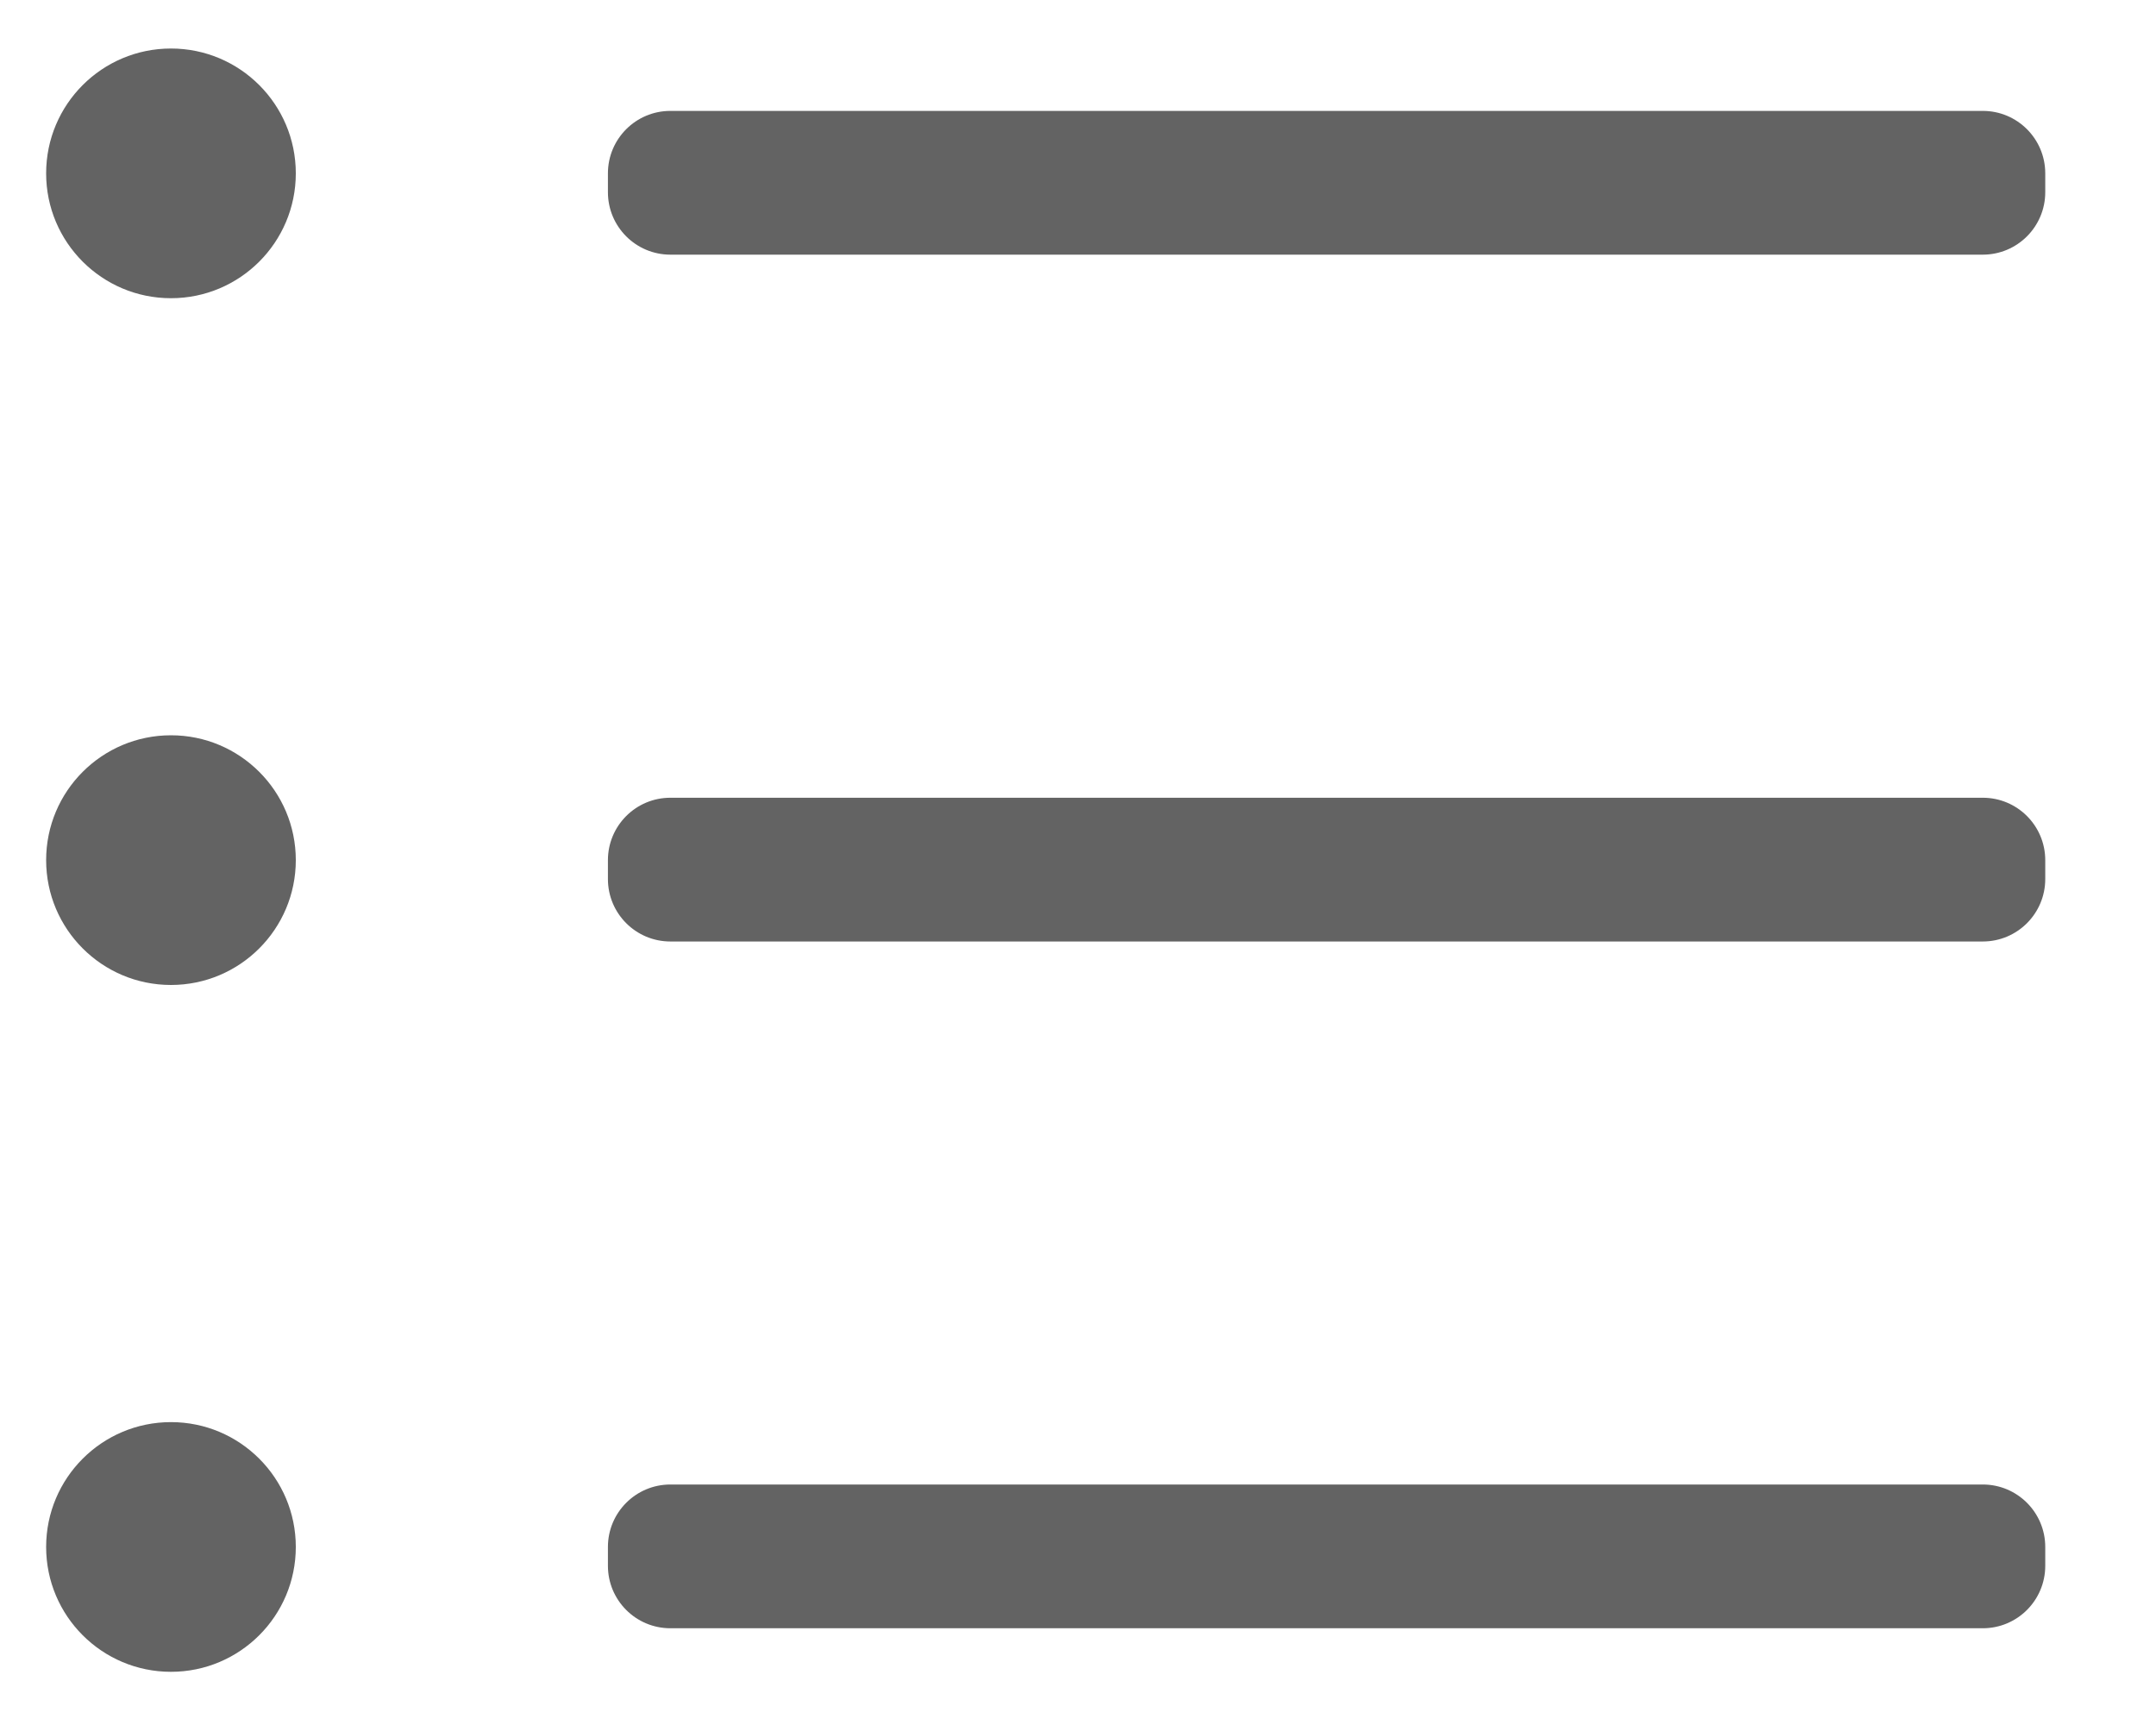
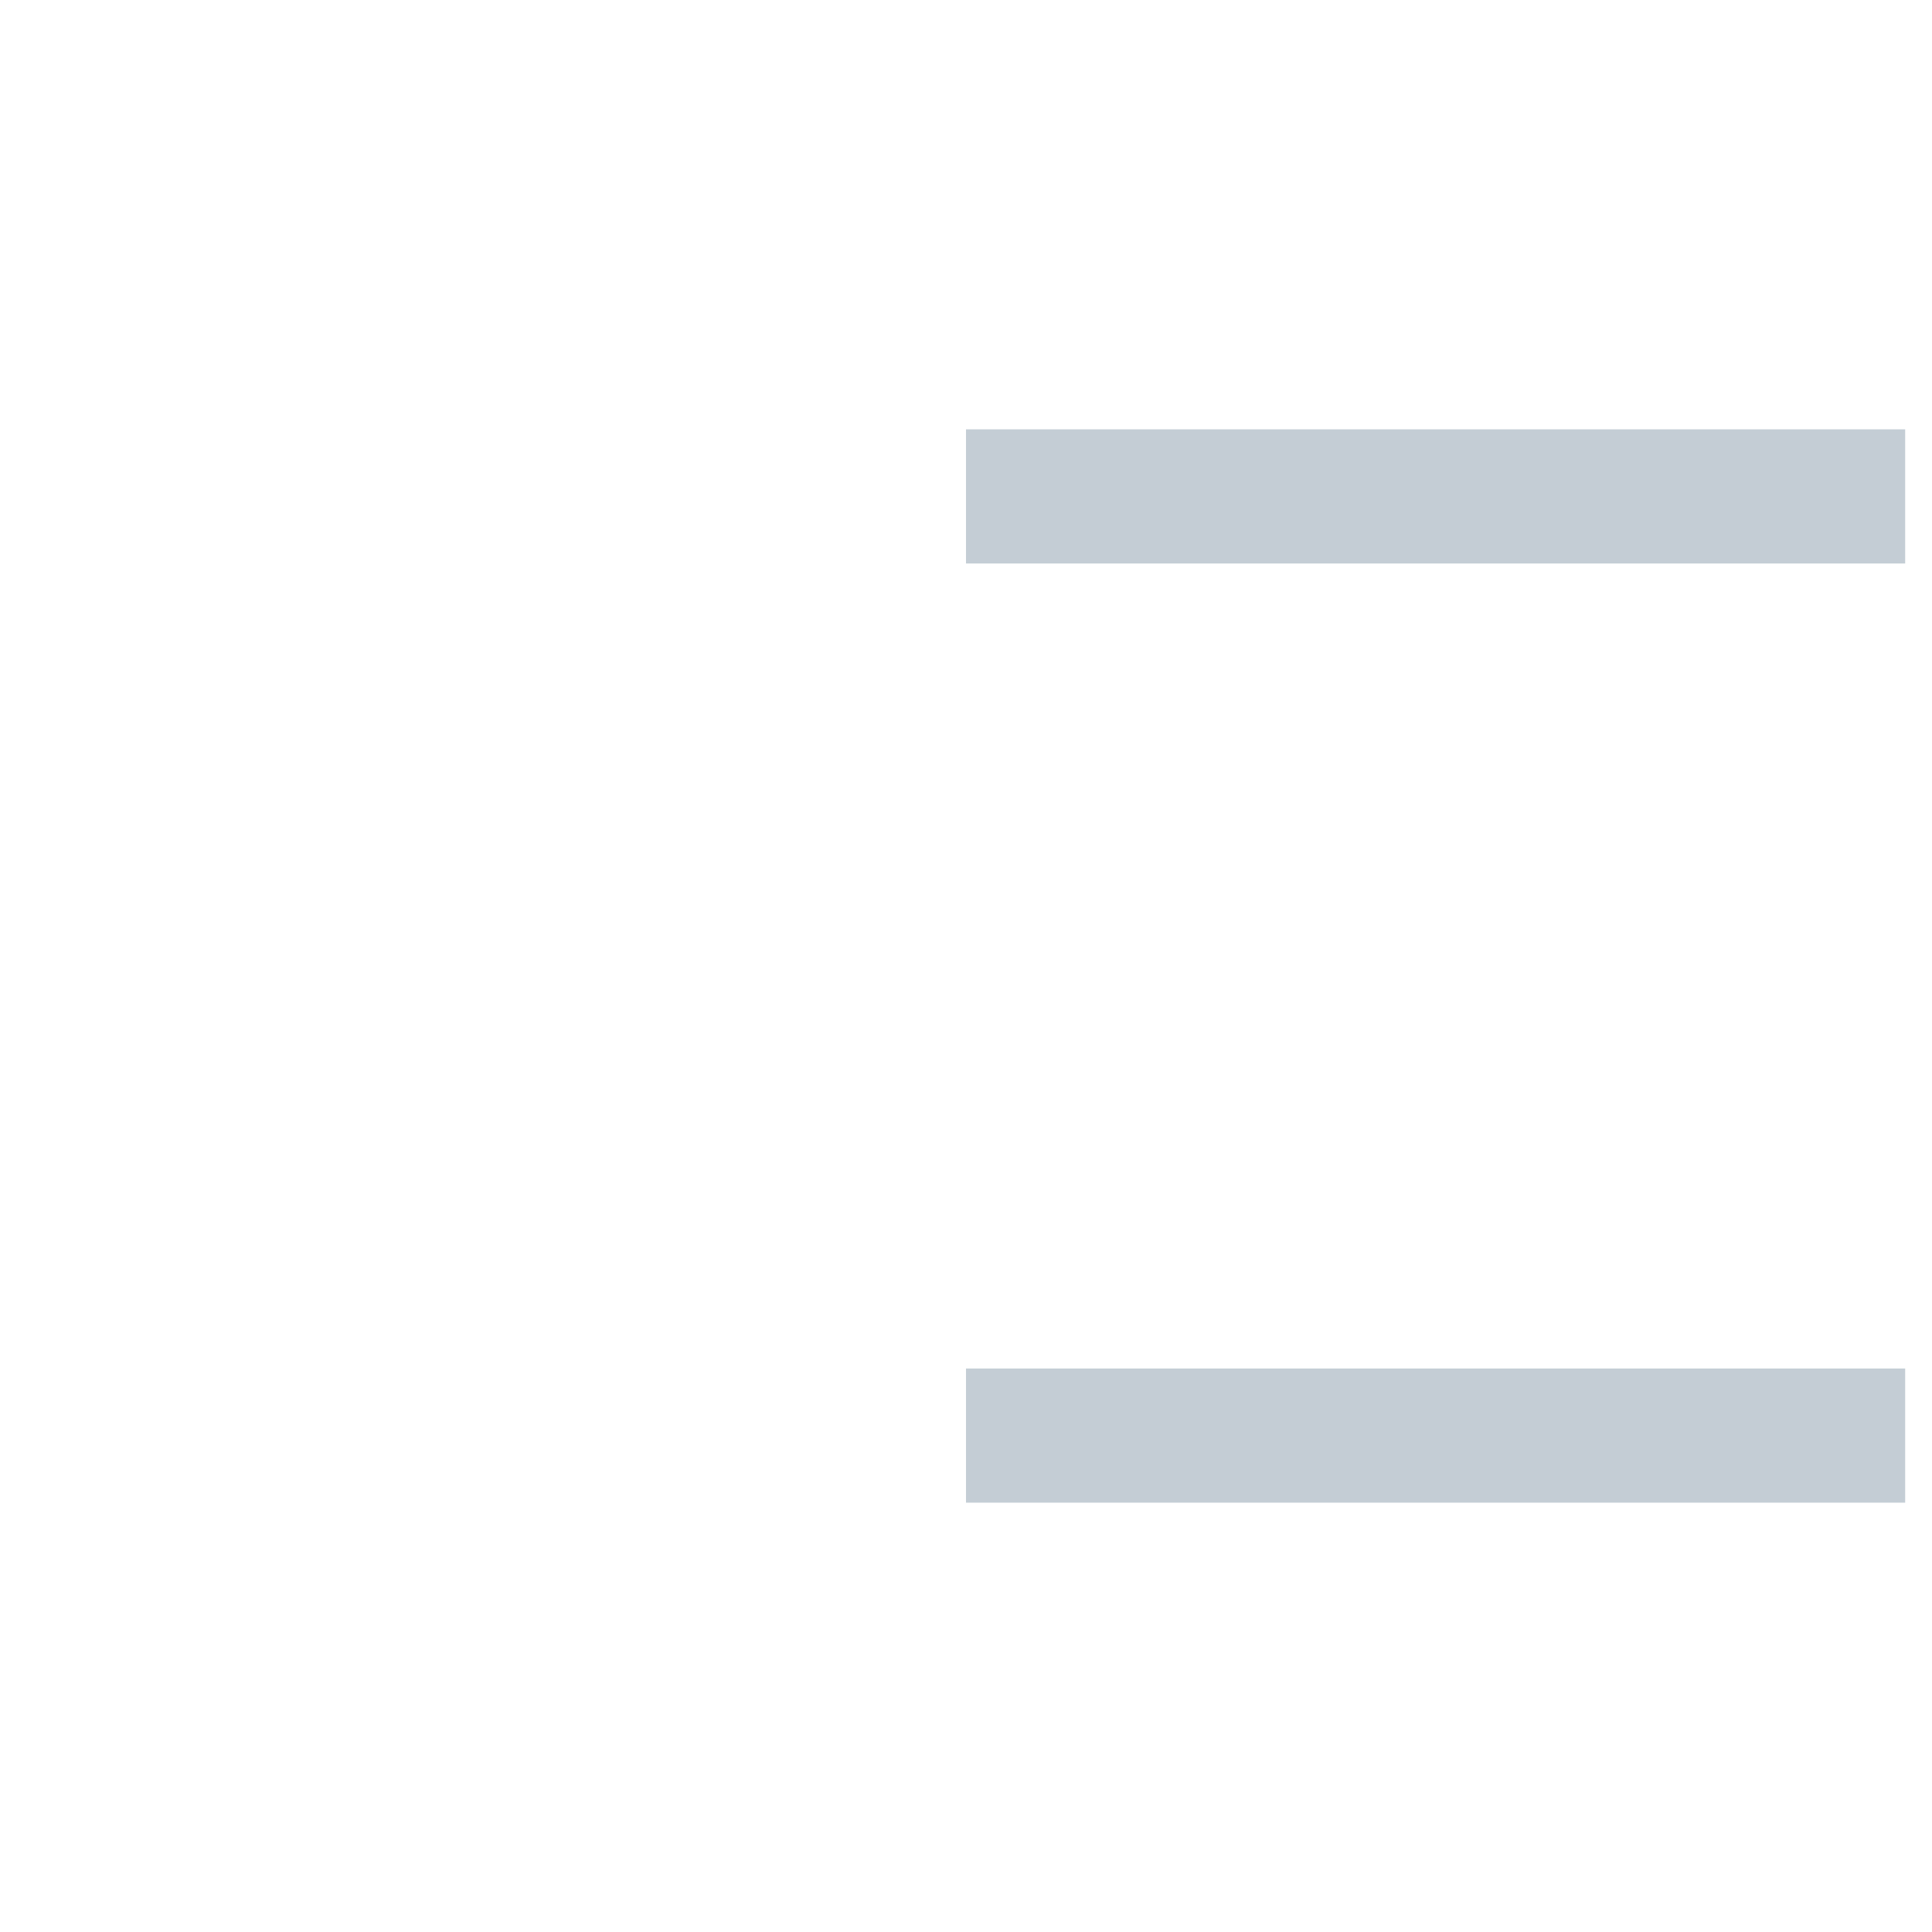
- <svg xmlns="http://www.w3.org/2000/svg" width="30" height="24" viewBox="0 0 30 24" fill="none">
-   <circle cx="2.379" cy="2.412" r="1.737" fill="#636363" />
-   <circle cx="2.379" cy="11.967" r="1.737" fill="#636363" />
-   <circle cx="2.379" cy="21.523" r="1.737" fill="#636363" />
-   <rect x="8.459" y="1.543" width="20.848" height="1.737" style="height: 2px; width: 20px;" rx="0.869" fill="#636363" />
-   <rect x="8.459" y="11.099" width="20.848" height="1.737" style="height: 2px; width: 20px;" rx="0.869" fill="#636363" />
-   <rect x="8.459" y="20.654" width="20.848" height="1.737" style="height: 2px; width: 20px;" rx="0.869" fill="#636363" />
+ <svg xmlns="http://www.w3.org/2000/svg" width="28" height="28" viewBox="5 5 18 18" fill="none">
+   <path d="M8.375 11.5C9.411 11.5 10.25 10.661 10.25 9.625C10.25 8.589 9.411 7.75 8.375 7.75C7.339 7.75 6.5 8.589 6.5 9.625C6.5 10.661 7.339 11.5 8.375 11.5Z" />
+   <path d="M8.375 20.25C9.411 20.25 10.25 19.41 10.25 18.375C10.25 17.34 9.411 16.5 8.375 16.5C7.339 16.5 6.5 17.34 6.5 18.375C6.5 19.41 7.339 20.25 8.375 20.25Z" />
+   <path d="M14 17.75H22.75V19H14V17.75ZM14 9H22.75V10.25H14V9Z" fill="#C4CDD5" />
</svg>
